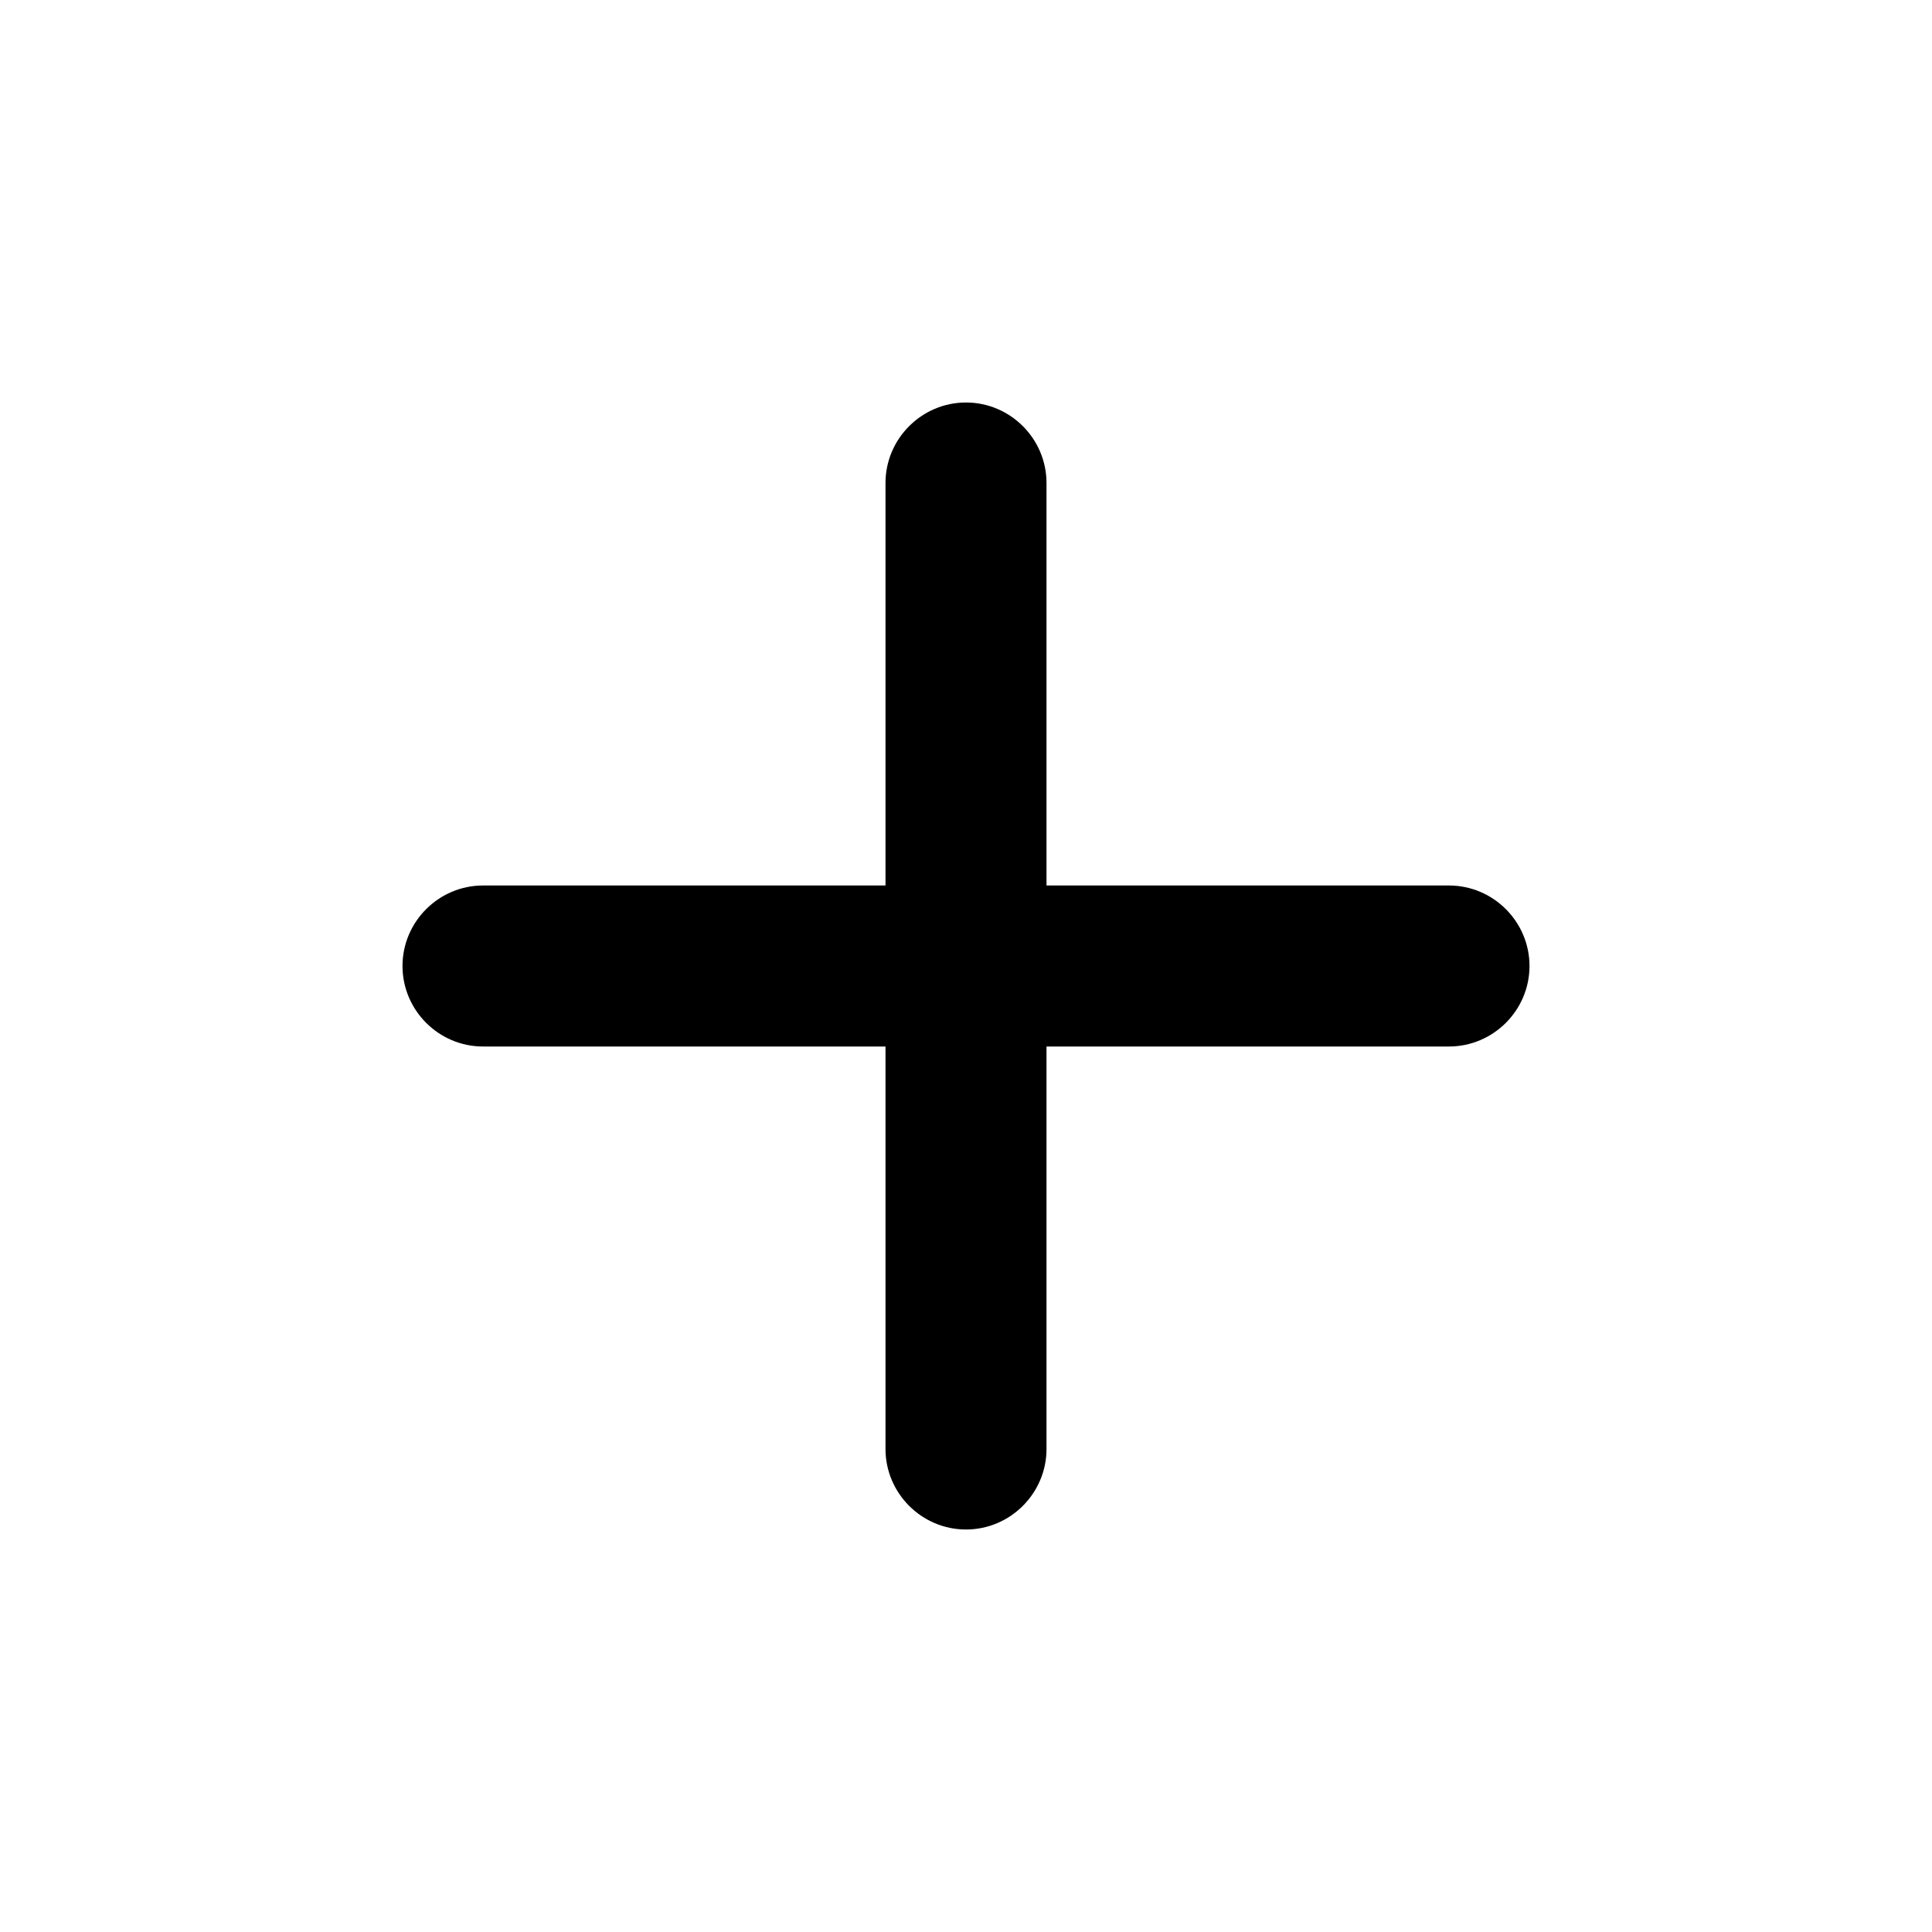
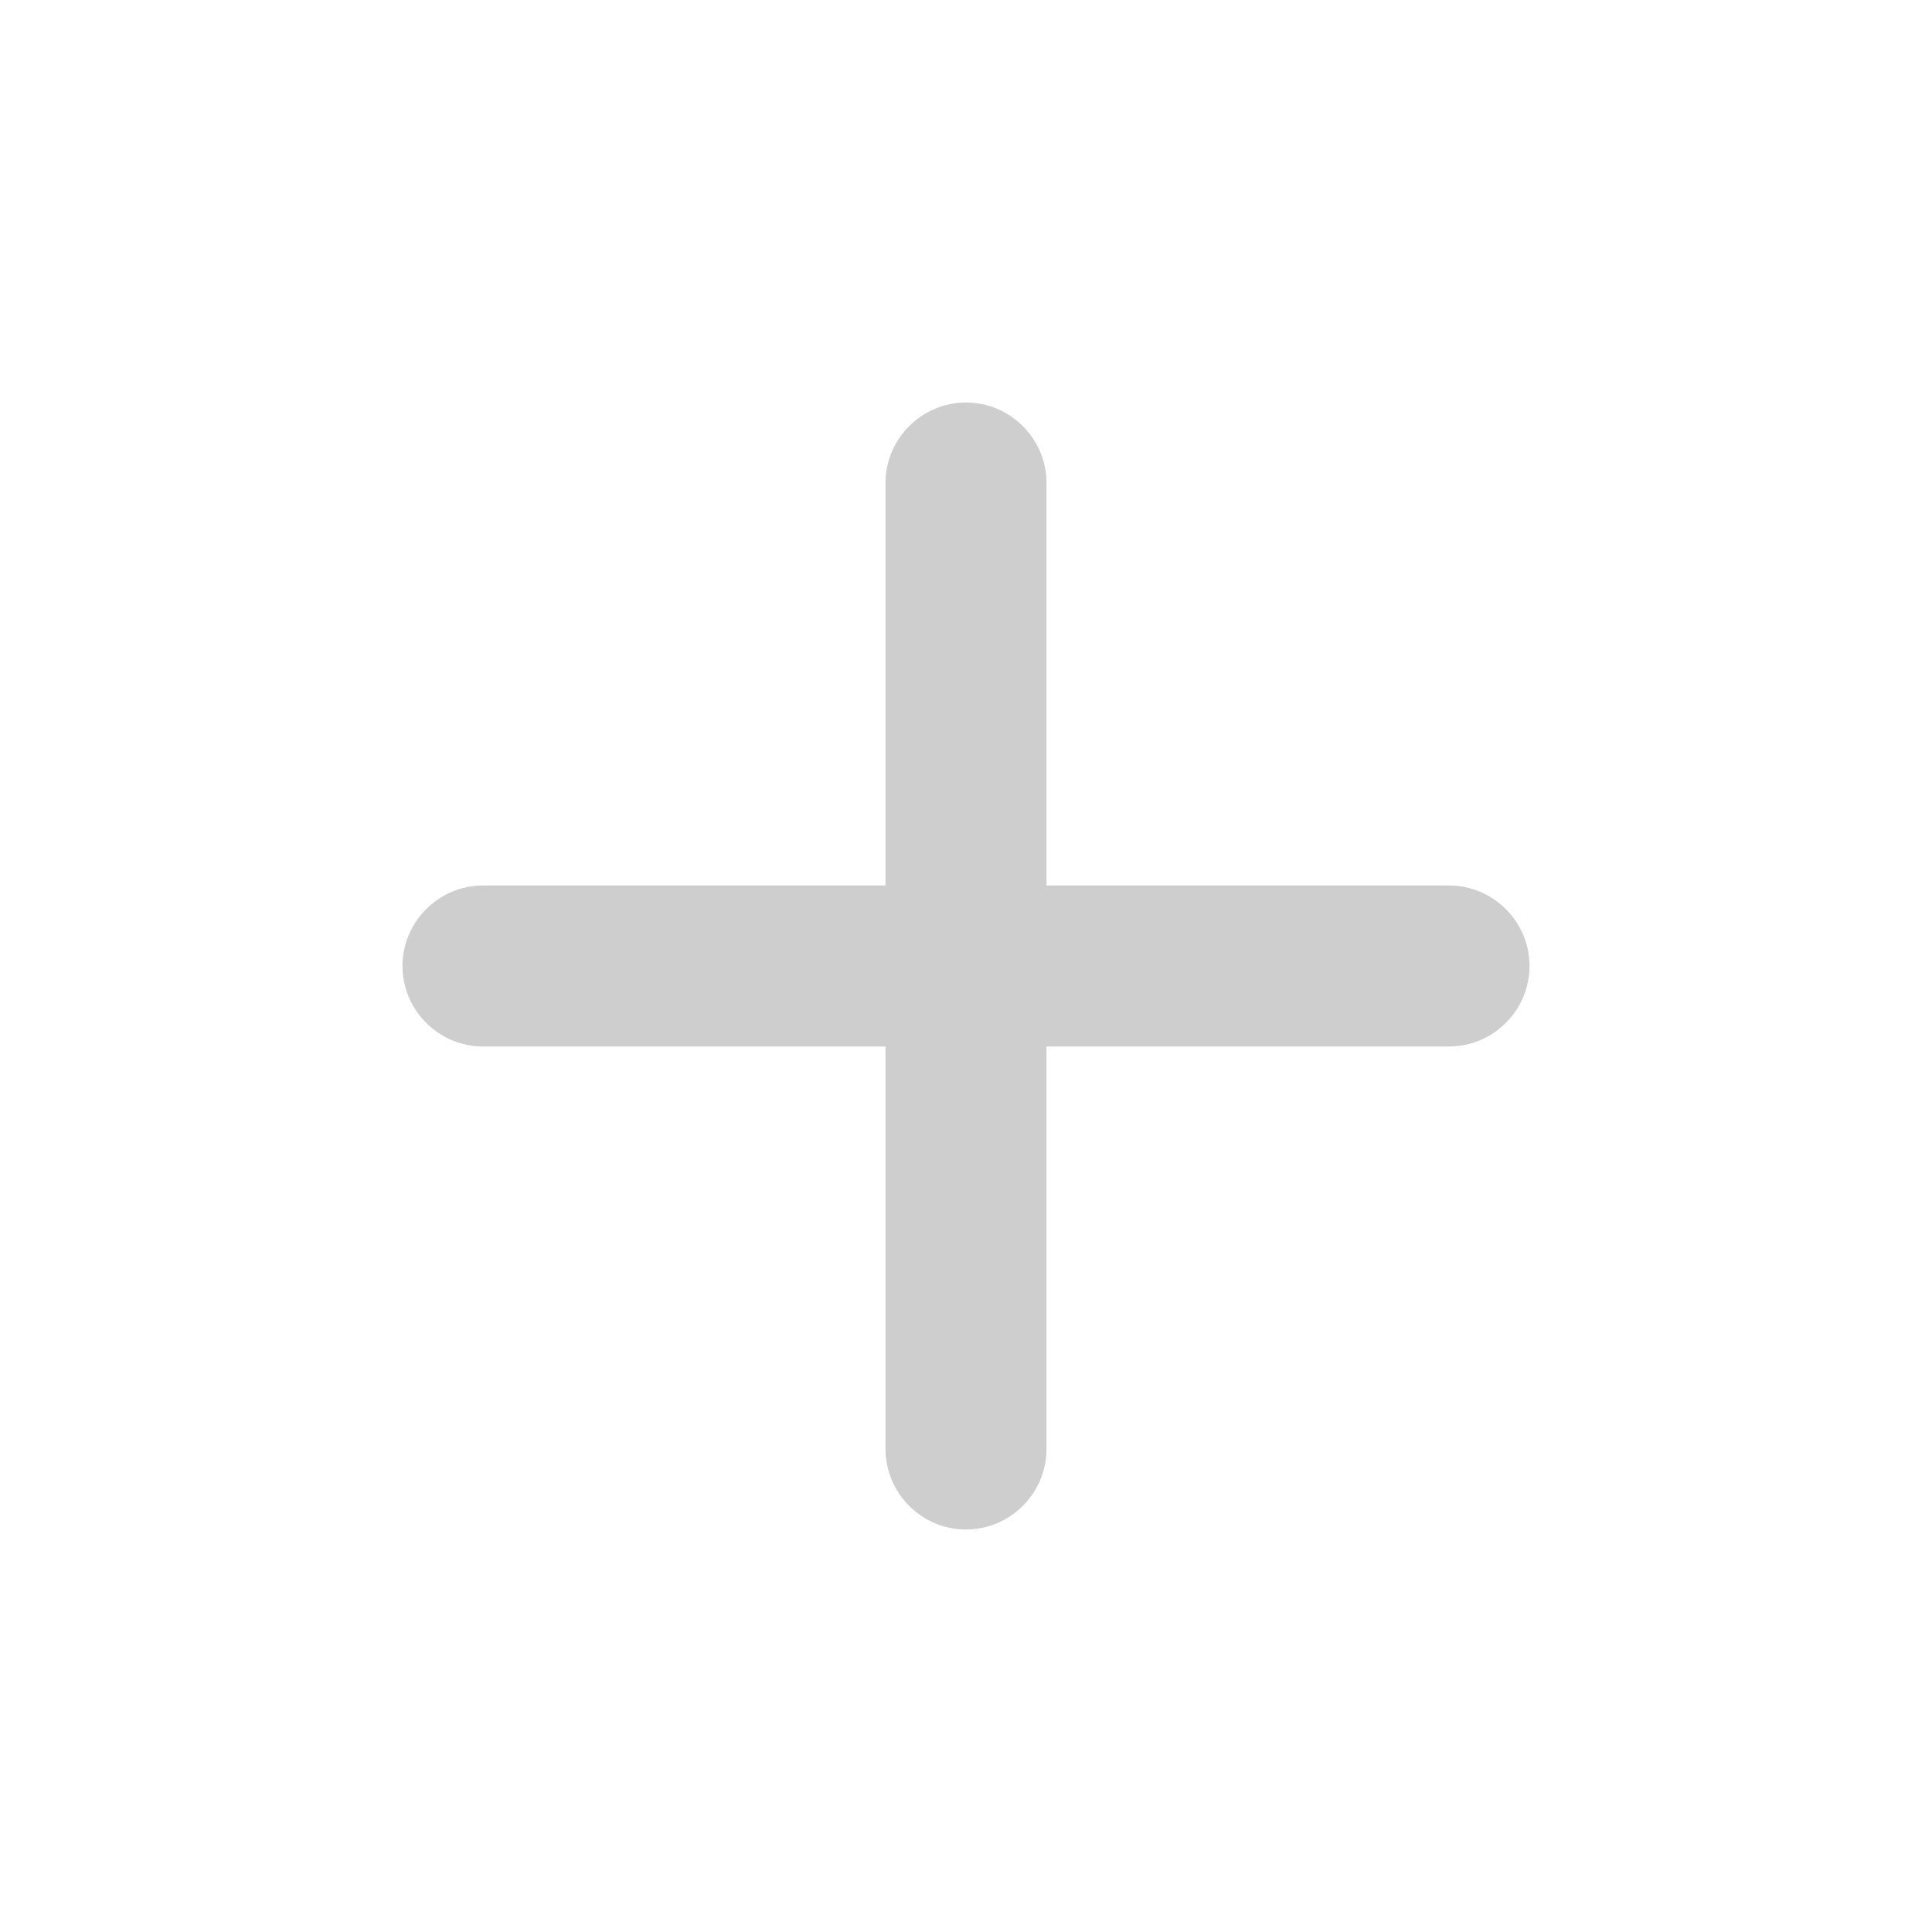
- <svg className="group-hover:fill-white fill-light-gray text-white" width="24" height="24" viewBox="0 0 24 24">
+ <svg fill="#CECECE" width="24" height="24" viewBox="0 0 24 24">
  <path d="M18 13H13V18C13 18.55 12.55 19 12 19C11.45 19 11 18.55 11 18V13H6C5.45 13 5 12.55 5 12C5 11.45 5.45 11 6 11H11V6C11 5.45 11.45 5 12 5C12.55 5 13 5.45 13 6V11H18C18.55 11 19 11.45 19 12C19 12.55 18.55 13 18 13Z" />
</svg>
